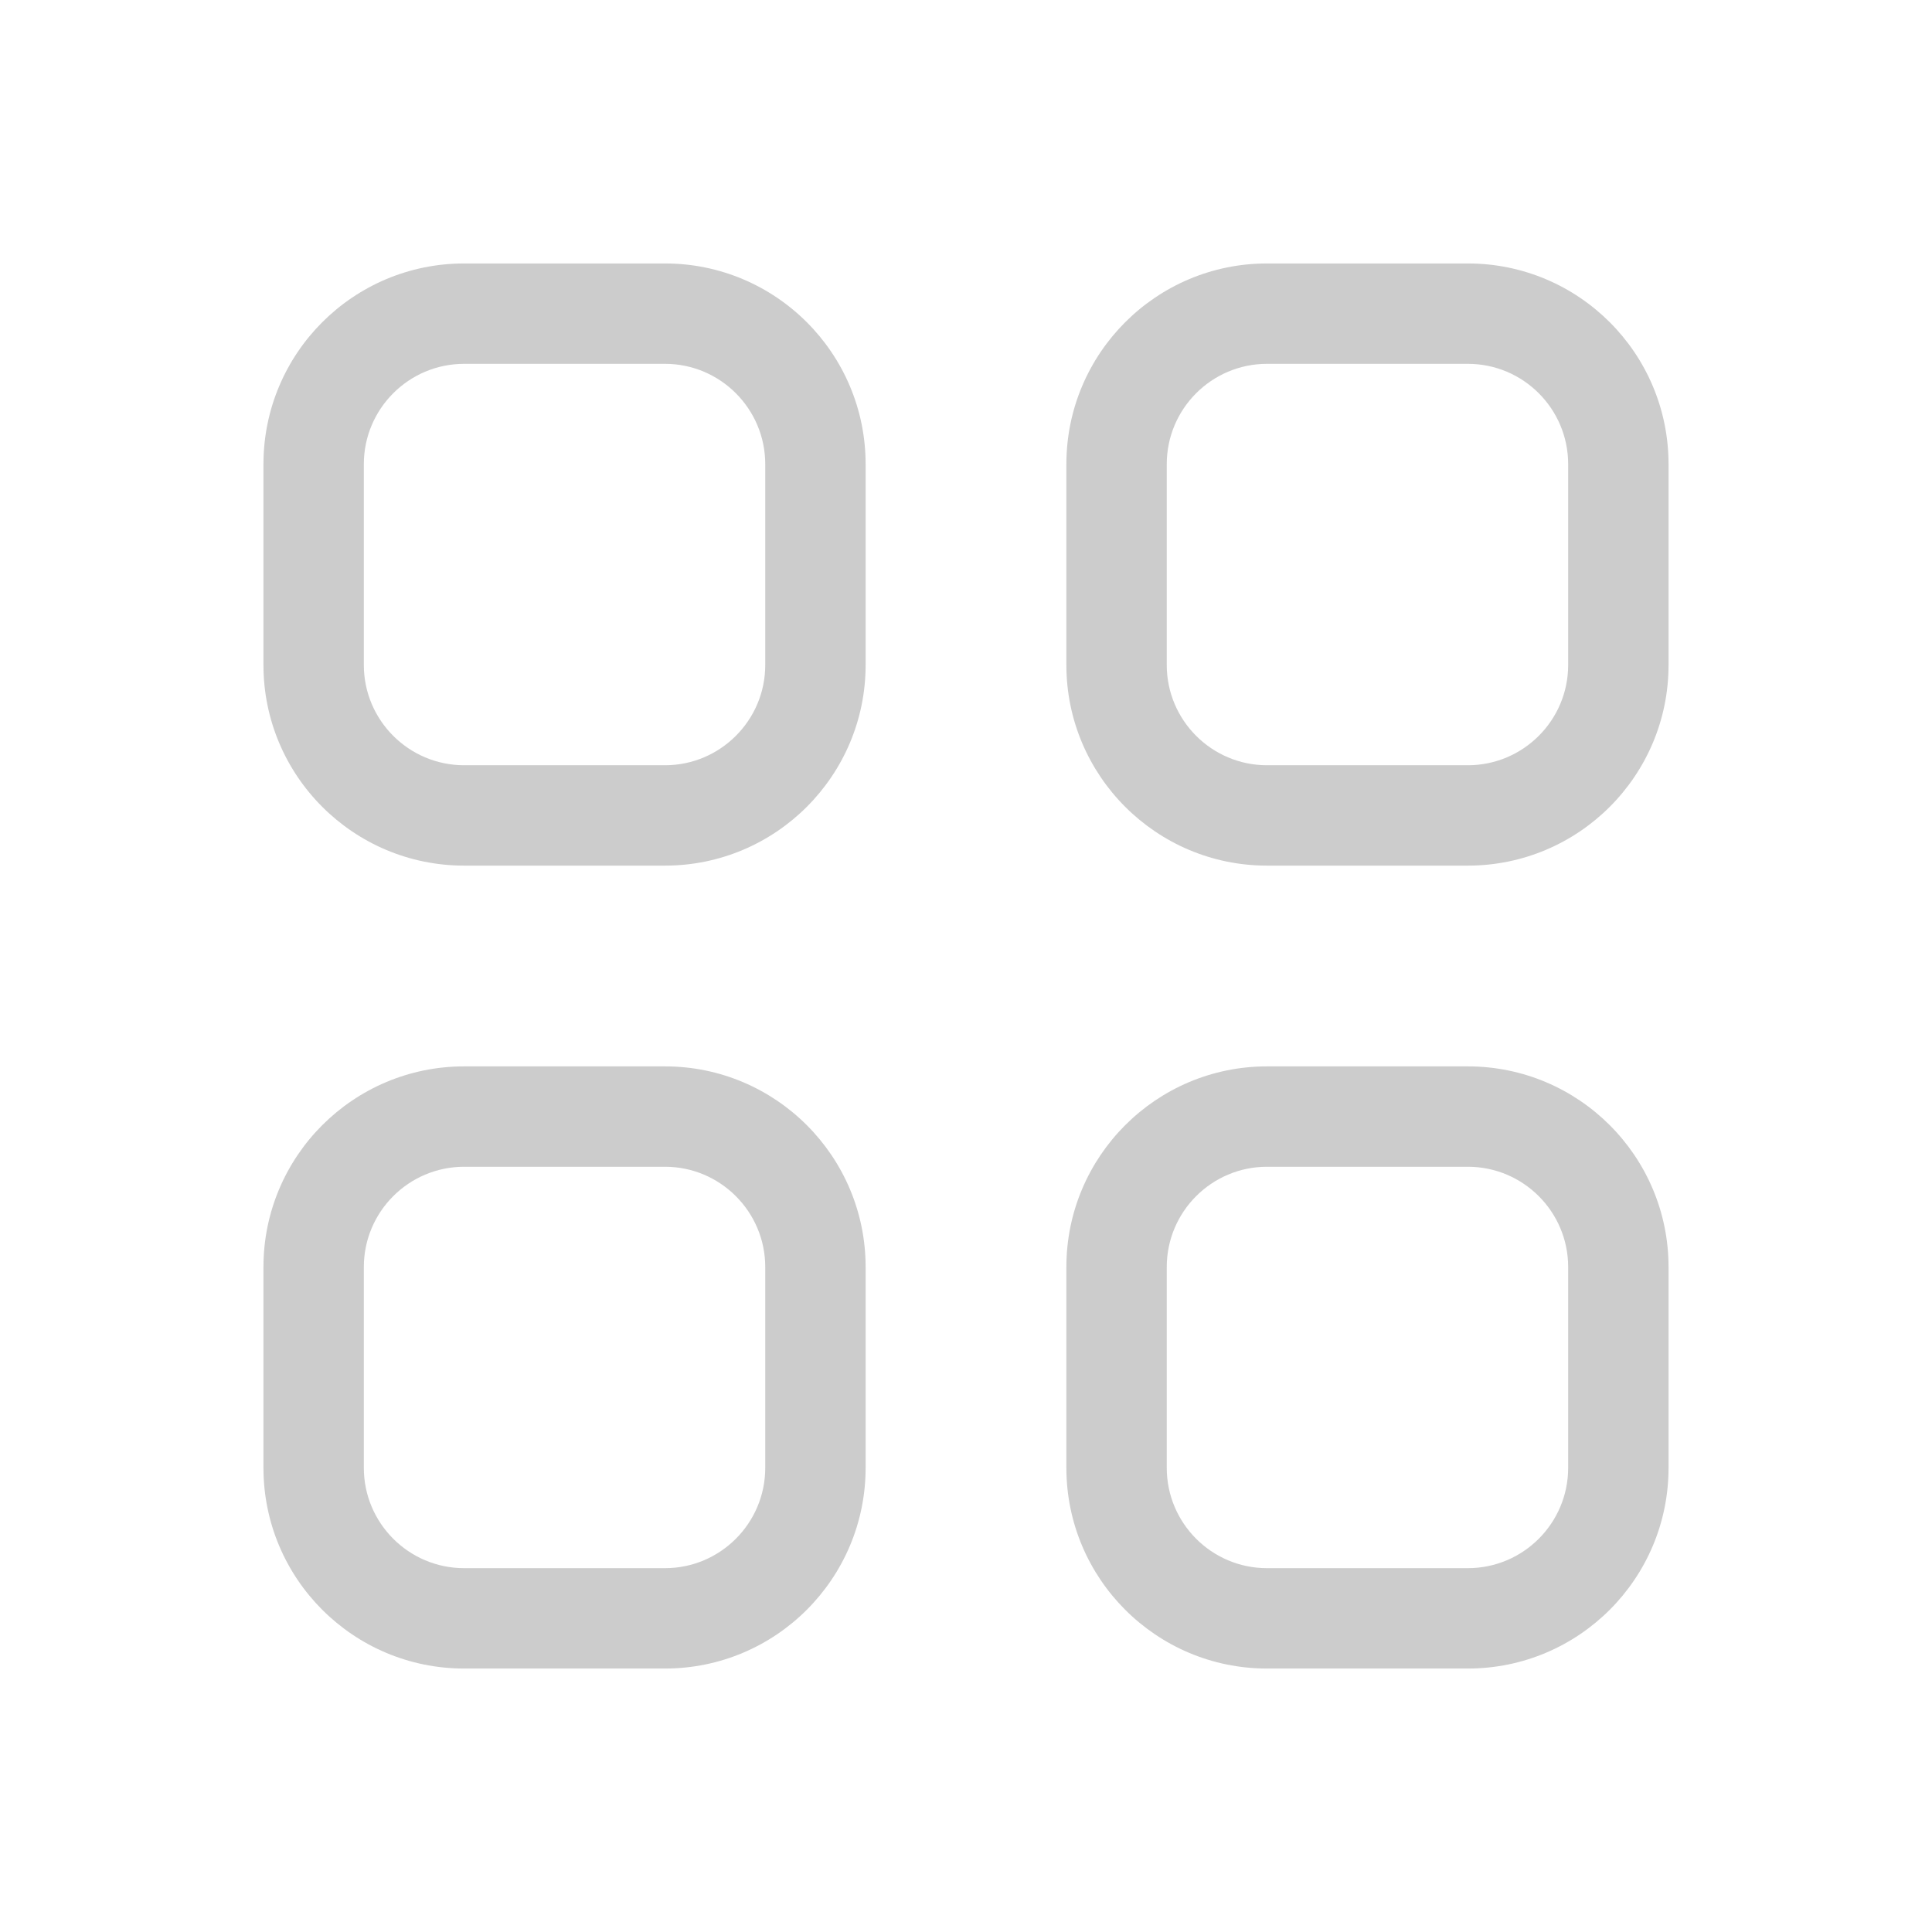
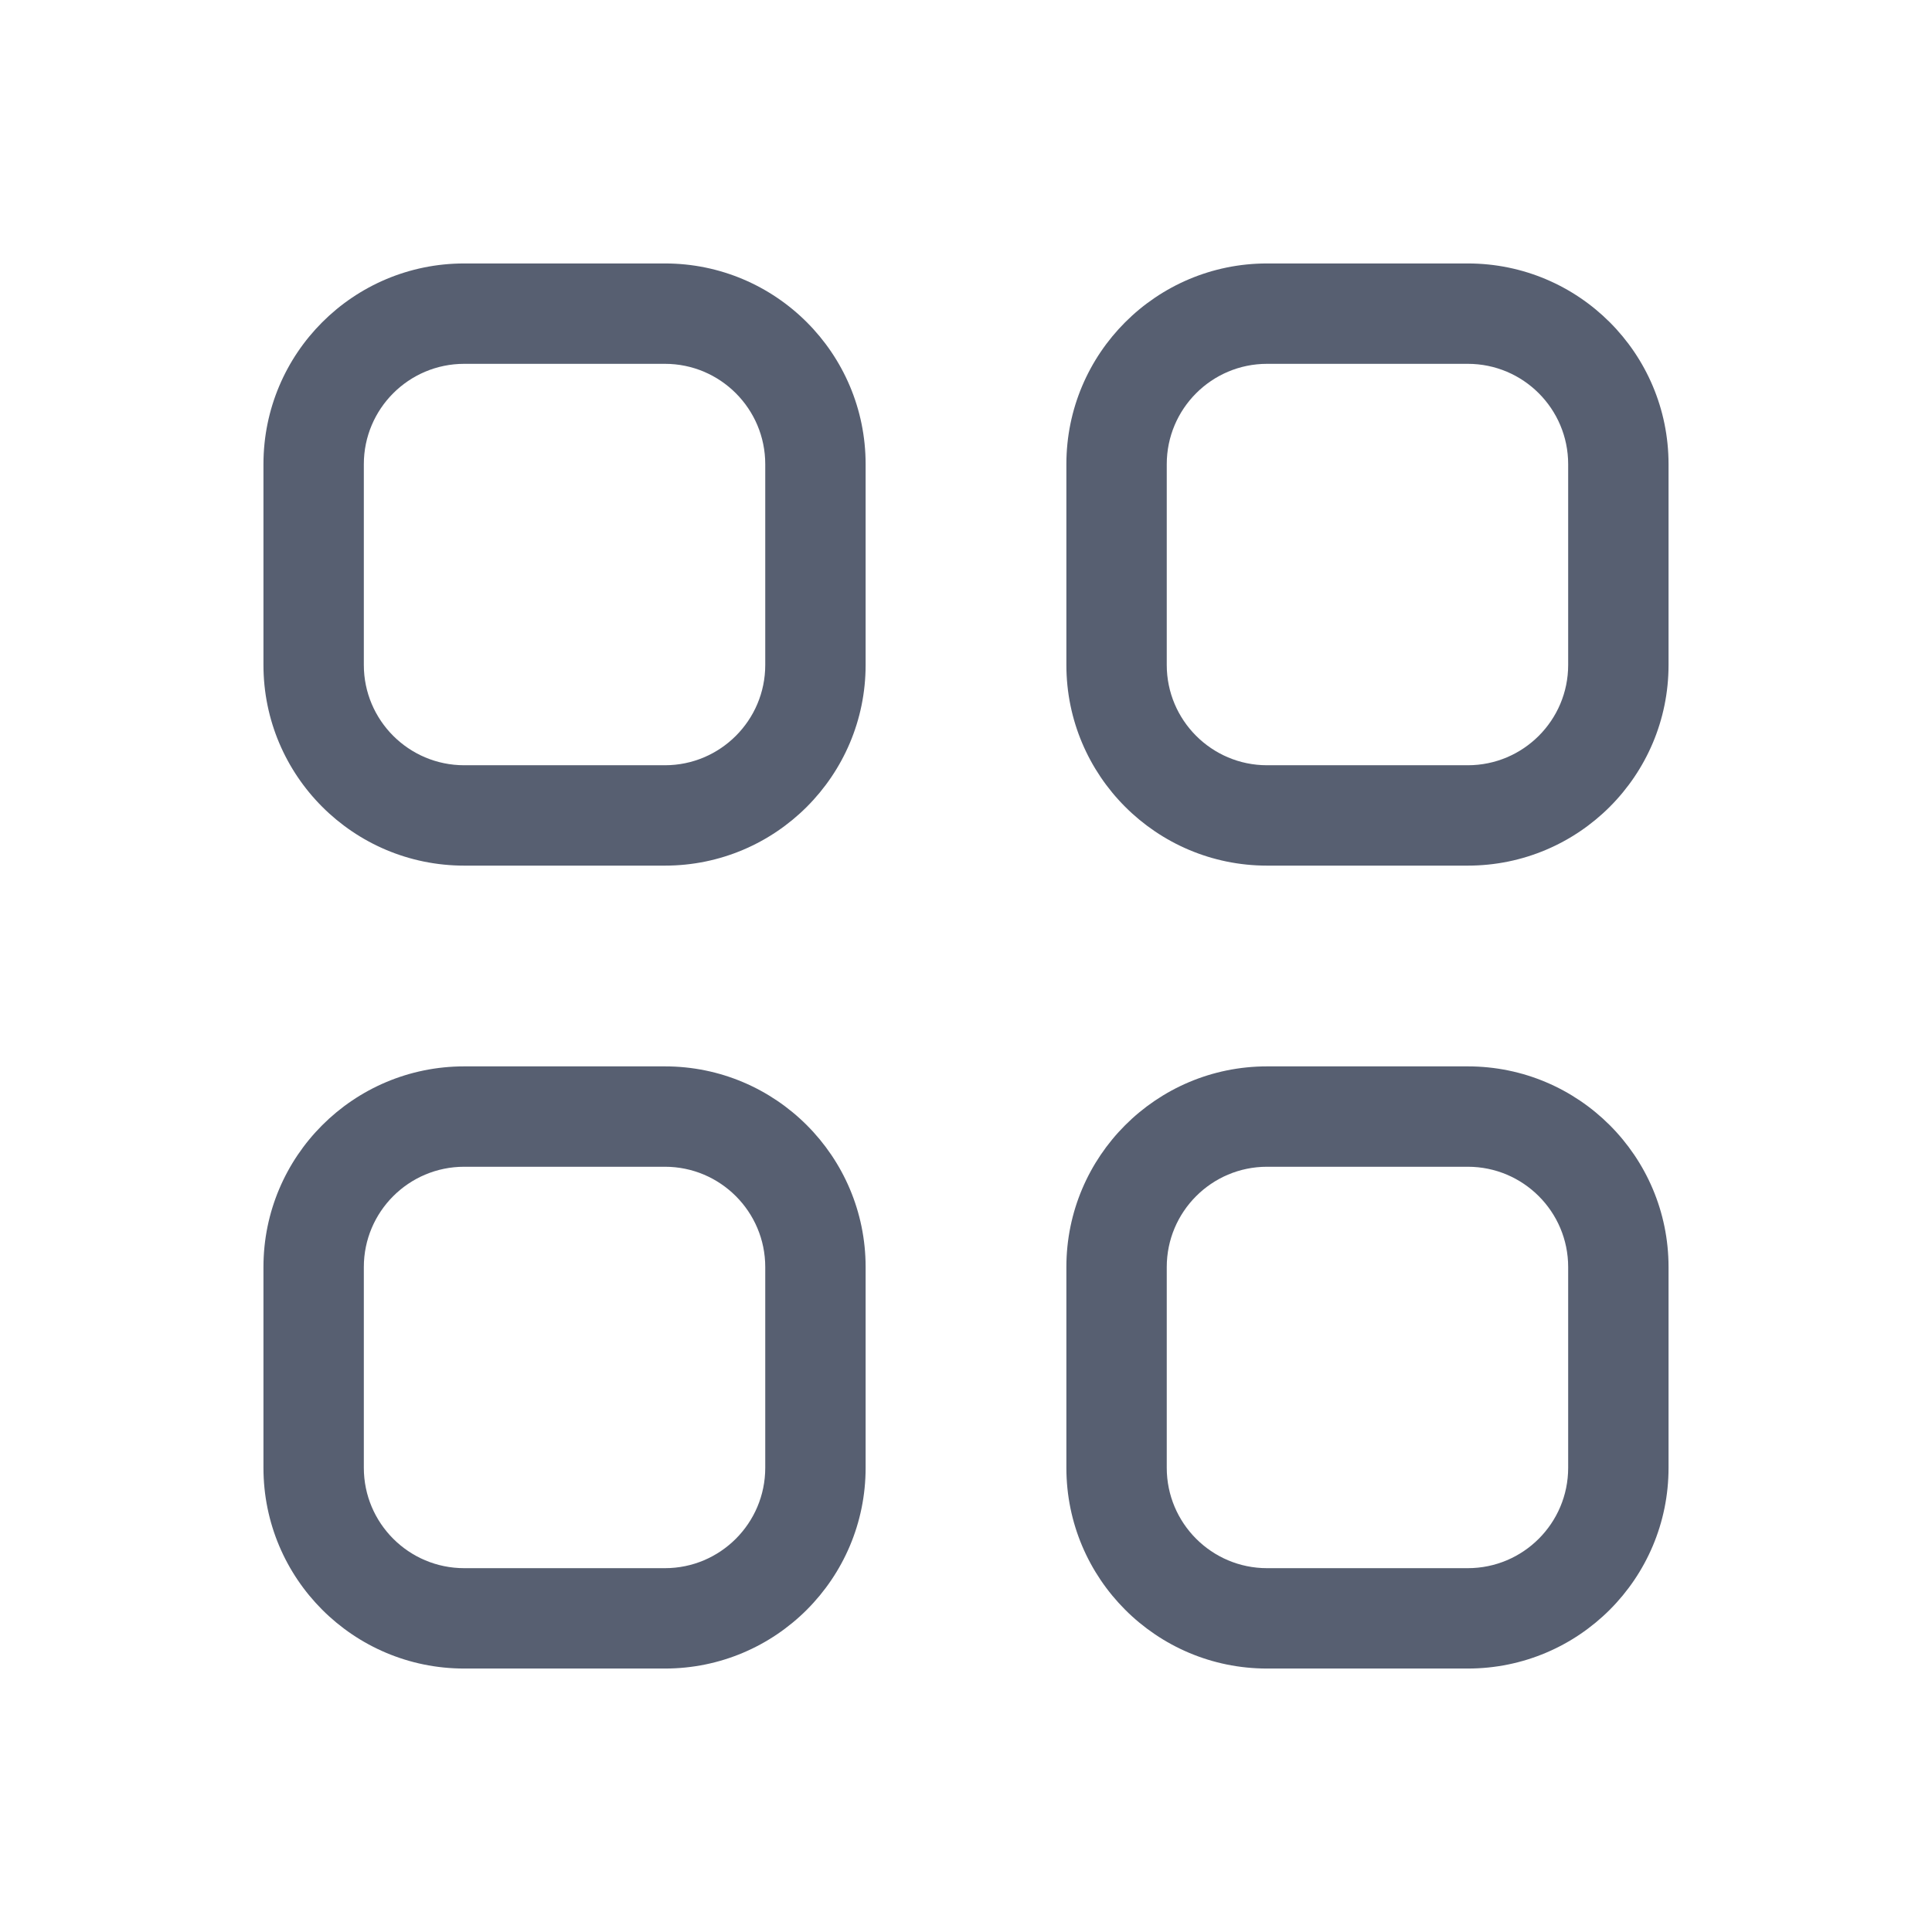
<svg xmlns="http://www.w3.org/2000/svg" width="100%" height="100%" viewBox="0 0 22 22" version="1.1" xml:space="preserve" style="fill-rule:evenodd;clip-rule:evenodd;stroke-linejoin:round;stroke-miterlimit:1.414;">
-   <path d="M17.857,7.572c0,0.63 -0.512,1.142 -1.143,1.142l-2.286,0c-0.63,0 -1.142,-0.512 -1.142,-1.142l0,-2.286c0,-0.631 0.512,-1.143 1.142,-1.143l2.286,0c0.631,0 1.143,0.512 1.143,1.143l0,2.286Zm-1.143,-4.572l-2.286,0c-1.261,0 -2.285,1.023 -2.285,2.286l0,2.286c0,1.261 1.024,2.285 2.285,2.285l2.286,0c1.263,0 2.286,-1.024 2.286,-2.285l0,-2.286c0,-1.263 -1.023,-2.286 -2.286,-2.286l0,0Zm1.143,13.714c0,0.631 -0.512,1.143 -1.143,1.143l-2.286,0c-0.63,0 -1.142,-0.512 -1.142,-1.143l0,-2.286c0,-0.63 0.512,-1.142 1.142,-1.142l2.286,0c0.631,0 1.143,0.512 1.143,1.142l0,2.286Zm-1.143,-4.571l-2.286,0c-1.261,0 -2.285,1.024 -2.285,2.285l0,2.286c0,1.263 1.024,2.286 2.285,2.286l2.286,0c1.263,0 2.286,-1.023 2.286,-2.286l0,-2.286c0,-1.261 -1.023,-2.285 -2.286,-2.285l0,0Zm-8,-4.571c0,0.63 -0.512,1.142 -1.142,1.142l-2.286,0c-0.631,0 -1.143,-0.512 -1.143,-1.142l0,-2.286c0,-0.631 0.512,-1.143 1.143,-1.143l2.286,0c0.63,0 1.142,0.512 1.142,1.143l0,2.286Zm-1.142,-4.572l-2.286,0c-1.263,0 -2.286,1.023 -2.286,2.286l0,2.286c0,1.261 1.023,2.285 2.286,2.285l2.286,0c1.261,0 2.285,-1.024 2.285,-2.285l0,-2.286c0,-1.263 -1.024,-2.286 -2.285,-2.286l0,0Zm1.142,13.714c0,0.631 -0.512,1.143 -1.142,1.143l-2.286,0c-0.631,0 -1.143,-0.512 -1.143,-1.143l0,-2.286c0,-0.63 0.512,-1.142 1.143,-1.142l2.286,0c0.63,0 1.142,0.512 1.142,1.142l0,2.286Zm-1.142,-4.571l-2.286,0c-1.263,0 -2.286,1.024 -2.286,2.285l0,2.286c0,1.263 1.023,2.286 2.286,2.286l2.286,0c1.261,0 2.285,-1.023 2.285,-2.286l0,-2.286c0,-1.261 -1.024,-2.285 -2.285,-2.285l0,0Z" style="fill:#ccc;" />
+   <path d="M17.857,7.572C17.857,8.202 17.345,8.714 16.714,8.714L14.428,8.714C13.798,8.714 13.286,8.202 13.286,7.572L13.286,5.286C13.286,4.655 13.798,4.143 14.428,4.143L16.714,4.143C17.345,4.143 17.857,4.655 17.857,5.286L17.857,7.572ZM16.714,3L14.428,3C13.167,3 12.143,4.023 12.143,5.286L12.143,7.572C12.143,8.833 13.167,9.857 14.428,9.857L16.714,9.857C17.977,9.857 19,8.833 19,7.572L19,5.286C19,4.023 17.977,3 16.714,3ZM17.857,16.714C17.857,17.345 17.345,17.857 16.714,17.857L14.428,17.857C13.798,17.857 13.286,17.345 13.286,16.714L13.286,14.428C13.286,13.798 13.798,13.286 14.428,13.286L16.714,13.286C17.345,13.286 17.857,13.798 17.857,14.428L17.857,16.714ZM16.714,12.143L14.428,12.143C13.167,12.143 12.143,13.167 12.143,14.428L12.143,16.714C12.143,17.977 13.167,19 14.428,19L16.714,19C17.977,19 19,17.977 19,16.714L19,14.428C19,13.167 17.977,12.143 16.714,12.143ZM8.714,7.572C8.714,8.202 8.202,8.714 7.572,8.714L5.286,8.714C4.655,8.714 4.143,8.202 4.143,7.572L4.143,5.286C4.143,4.655 4.655,4.143 5.286,4.143L7.572,4.143C8.202,4.143 8.714,4.655 8.714,5.286L8.714,7.572ZM7.572,3L5.286,3C4.023,3 3,4.023 3,5.286L3,7.572C3,8.833 4.023,9.857 5.286,9.857L7.572,9.857C8.833,9.857 9.857,8.833 9.857,7.572L9.857,5.286C9.857,4.023 8.833,3 7.572,3ZM8.714,16.714C8.714,17.345 8.202,17.857 7.572,17.857L5.286,17.857C4.655,17.857 4.143,17.345 4.143,16.714L4.143,14.428C4.143,13.798 4.655,13.286 5.286,13.286L7.572,13.286C8.202,13.286 8.714,13.798 8.714,14.428L8.714,16.714ZM7.572,12.143L5.286,12.143C4.023,12.143 3,13.167 3,14.428L3,16.714C3,17.977 4.023,19 5.286,19L7.572,19C8.833,19 9.857,17.977 9.857,16.714L9.857,14.428C9.857,13.167 8.833,12.143 7.572,12.143Z" style="fill:rgb(87,95,113);" />
</svg>
